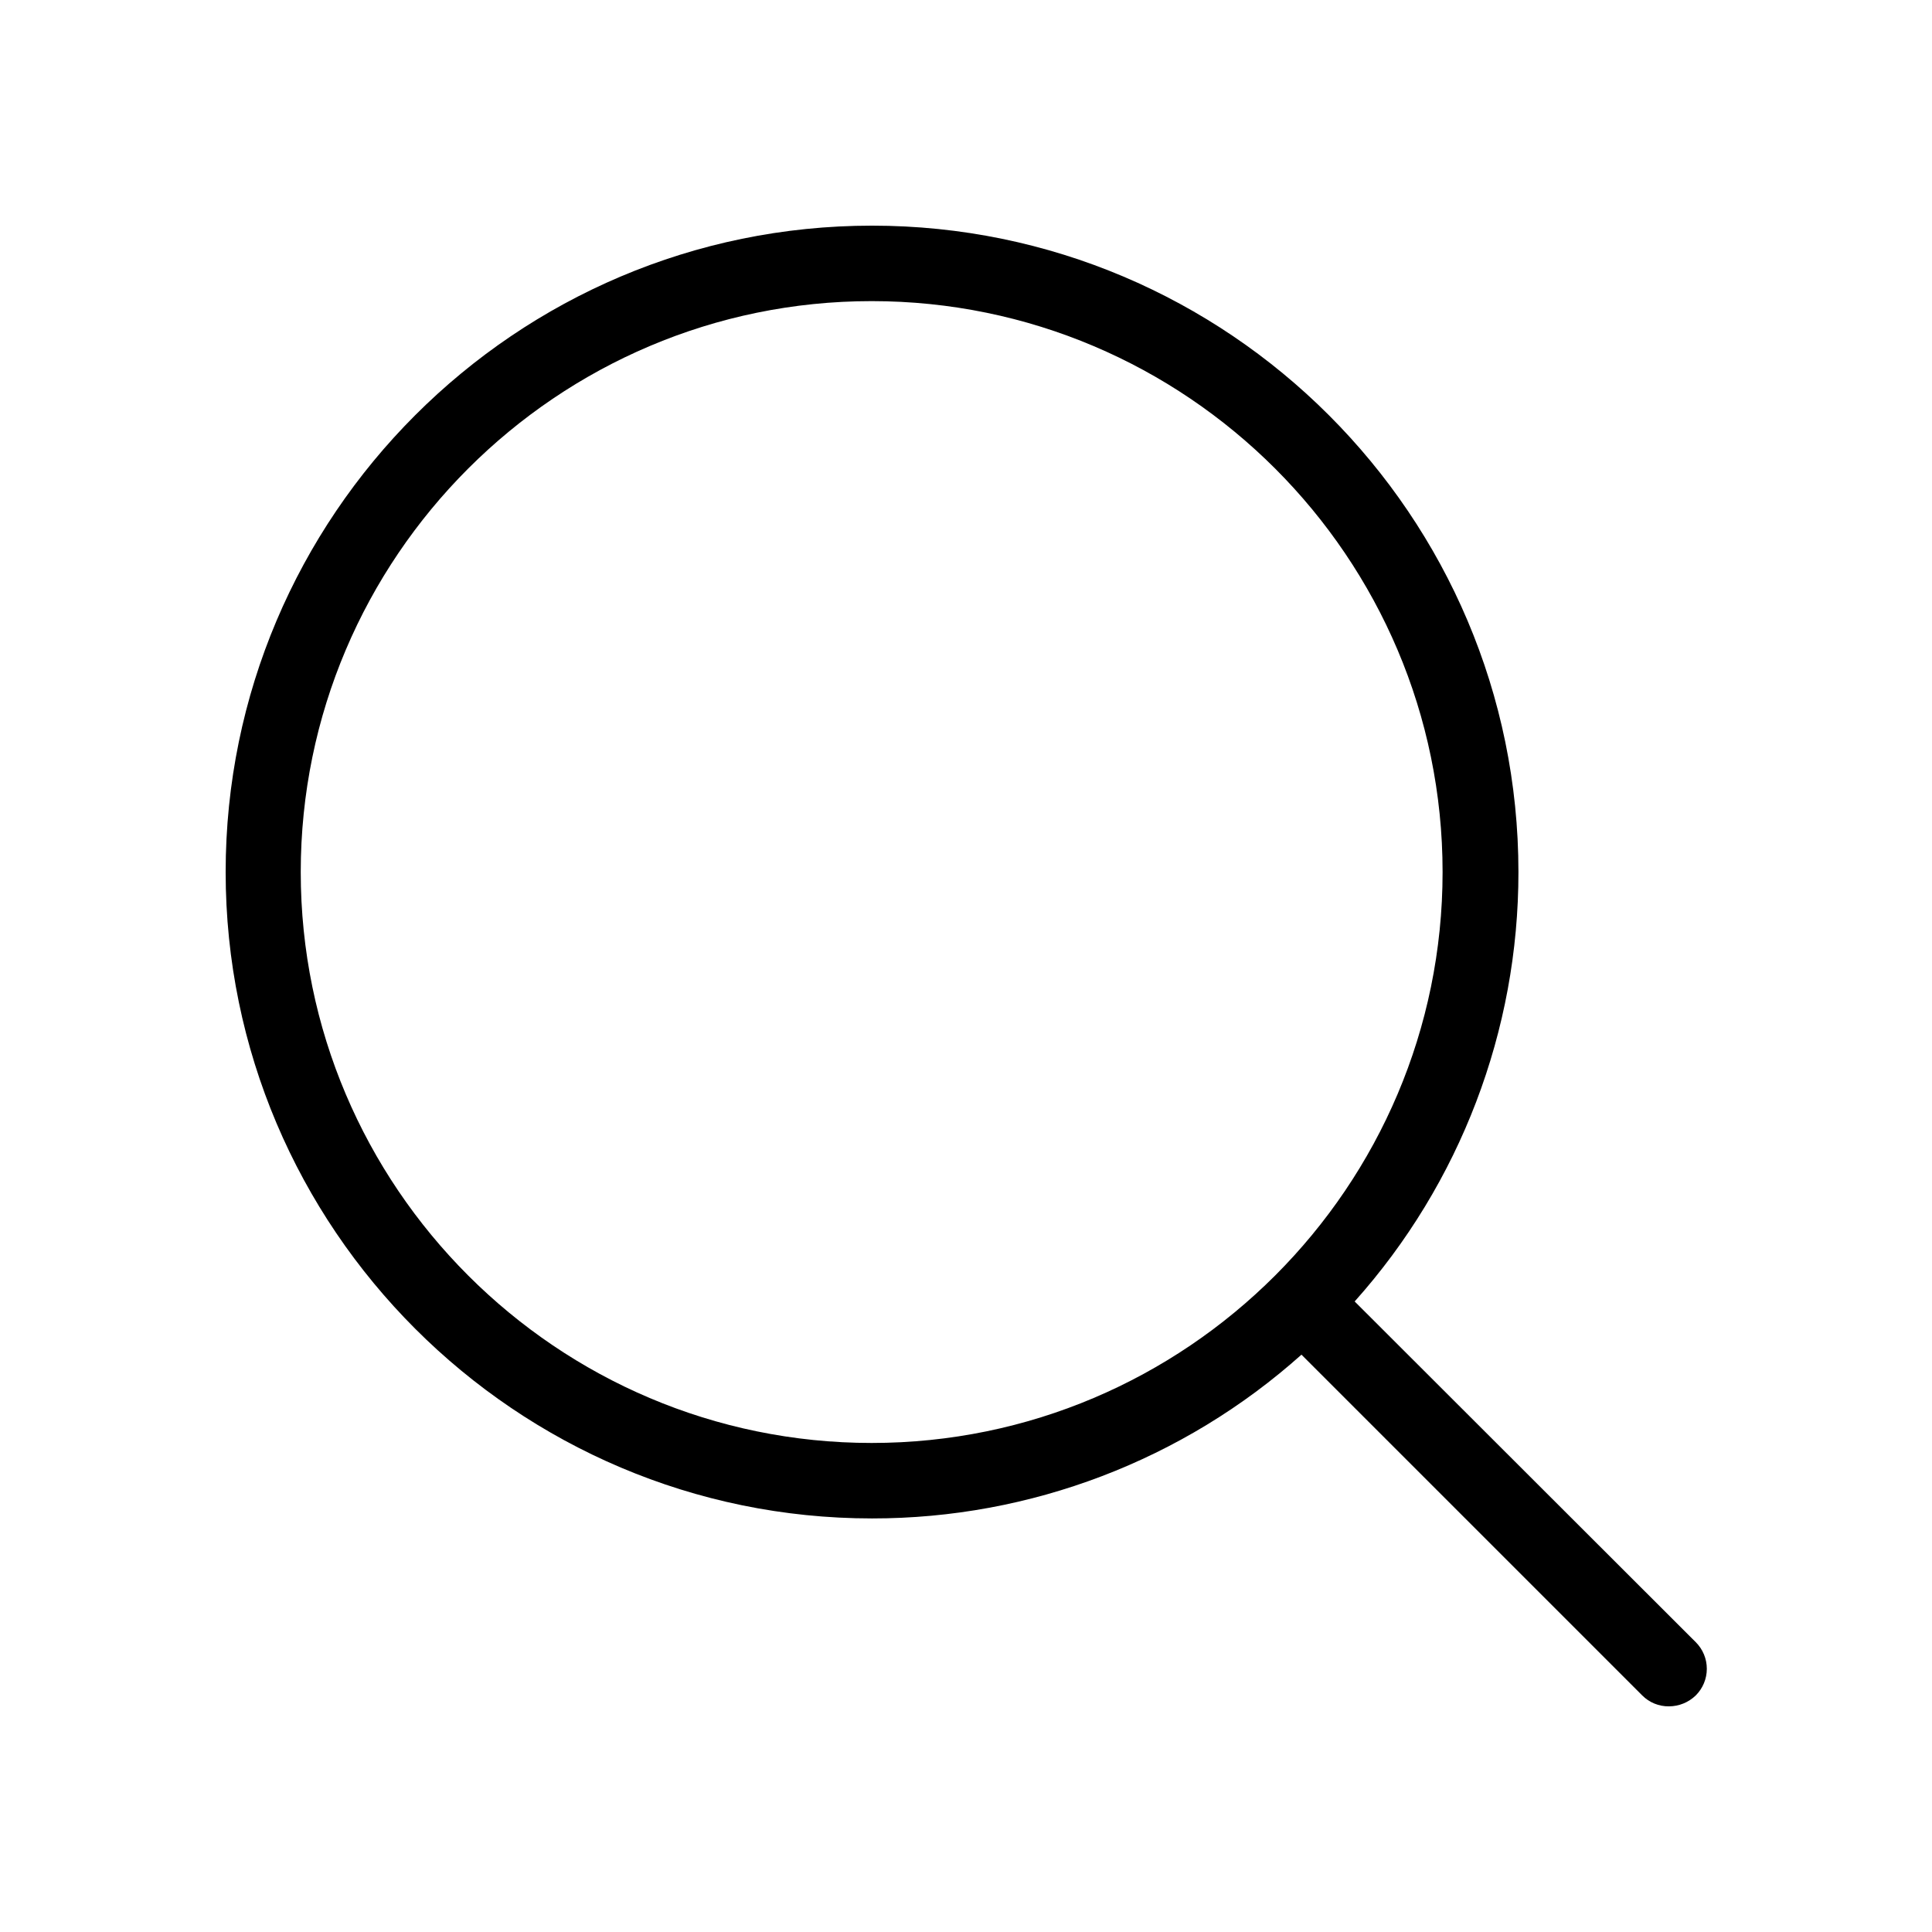
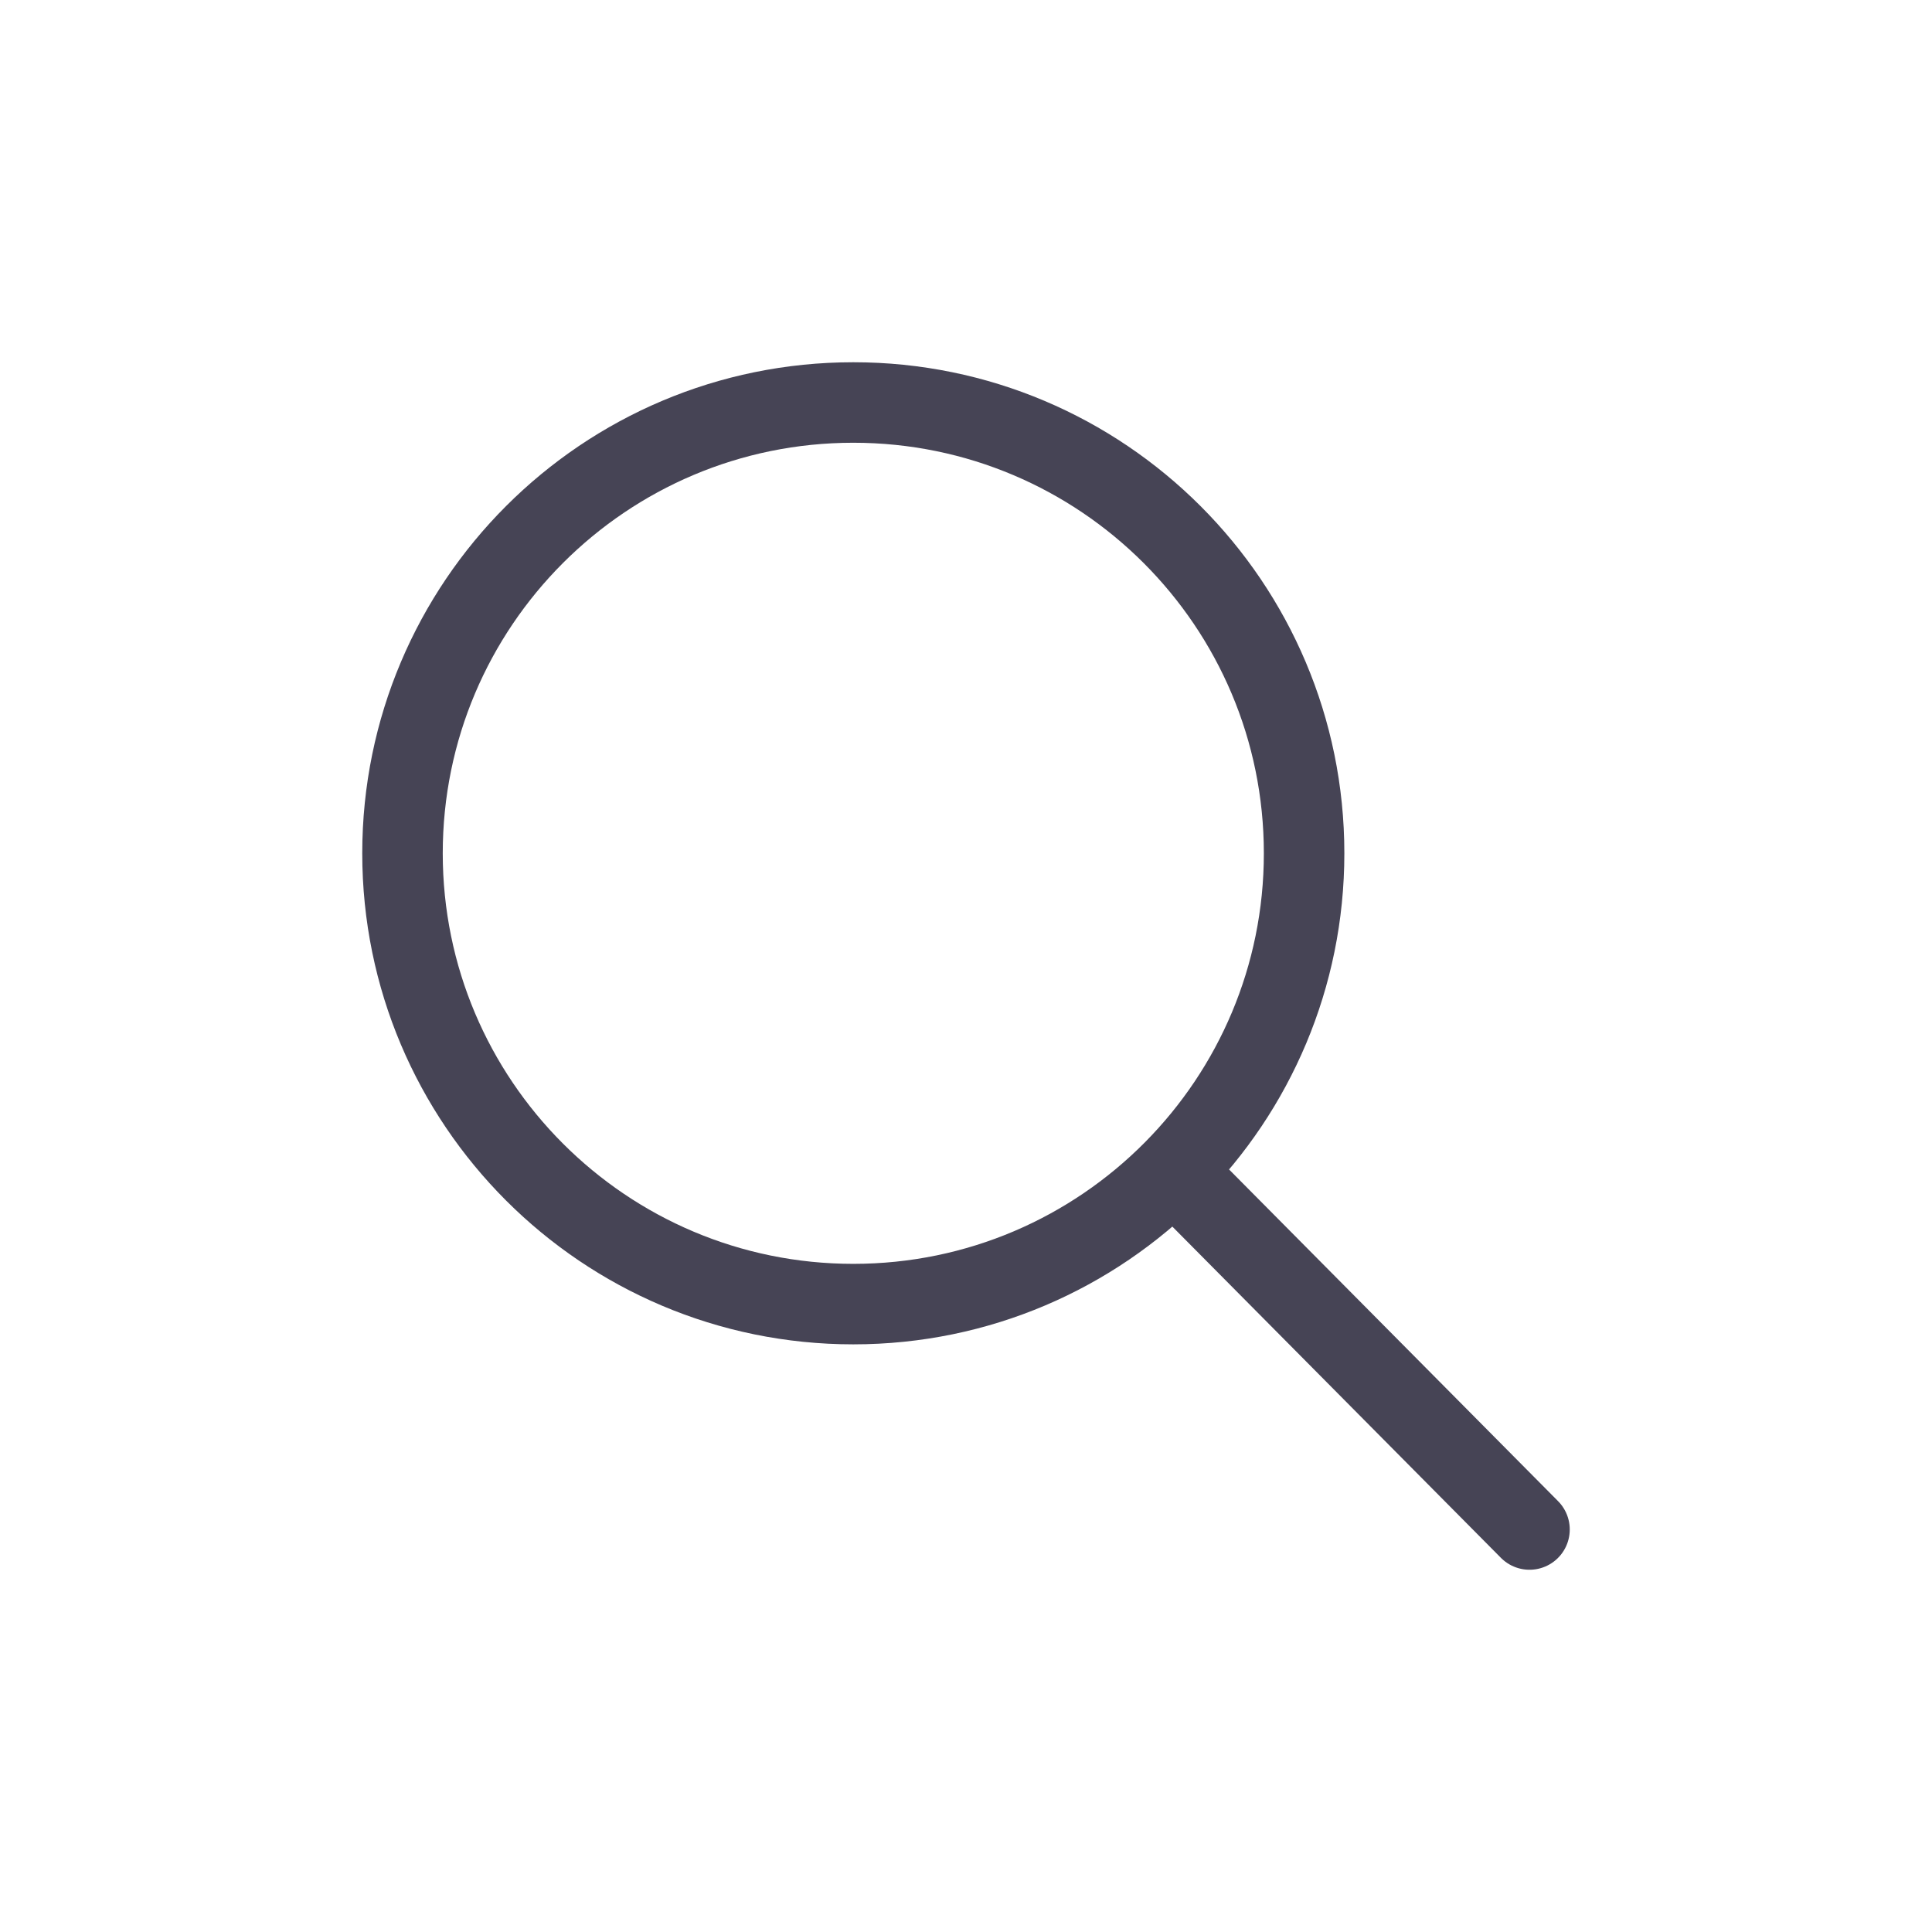
- <svg xmlns="http://www.w3.org/2000/svg" data-name="Layer 1" viewBox="0 0 512 512">
-   <g data-name="&lt;Group&gt;">
-     <path d="M359,344.9a170.577,170.577,0,0,0,43.4-113.8c0-94.5-76.9-171.3-171.3-171.3-94.5,0-171.3,76.9-171.3,171.3s76.9,171.3,171.3,171.3A170.577,170.577,0,0,0,344.9,359l90.3,90.3a9.82,9.82,0,0,0,7.1,2.9,10.243,10.243,0,0,0,7.1-2.9,9.959,9.959,0,0,0,0-14.1ZM79.7,231.1c0-83.4,67.9-151.3,151.3-151.3s151.3,67.9,151.3,151.3S314.4,382.4,231,382.4,79.7,314.5,79.7,231.1Z" data-name="&lt;Compound Path&gt;" />
-   </g>
+ <svg xmlns="http://www.w3.org/2000/svg" width="800px" height="800px" viewBox="0 0 24 24" fill="none">
+   <path d="M14.578 14.542C15.581 13.53 16.2 12.137 16.2 10.6C16.2 7.507 13.693 5 10.6 5C7.507 5 5 7.507 5 10.6C5 13.693 7.507 16.2 10.6 16.2C12.155 16.2 13.563 15.566 14.578 14.542ZM14.578 14.542L19 19" stroke="#464455" stroke-linecap="round" stroke-linejoin="round" />
</svg>
